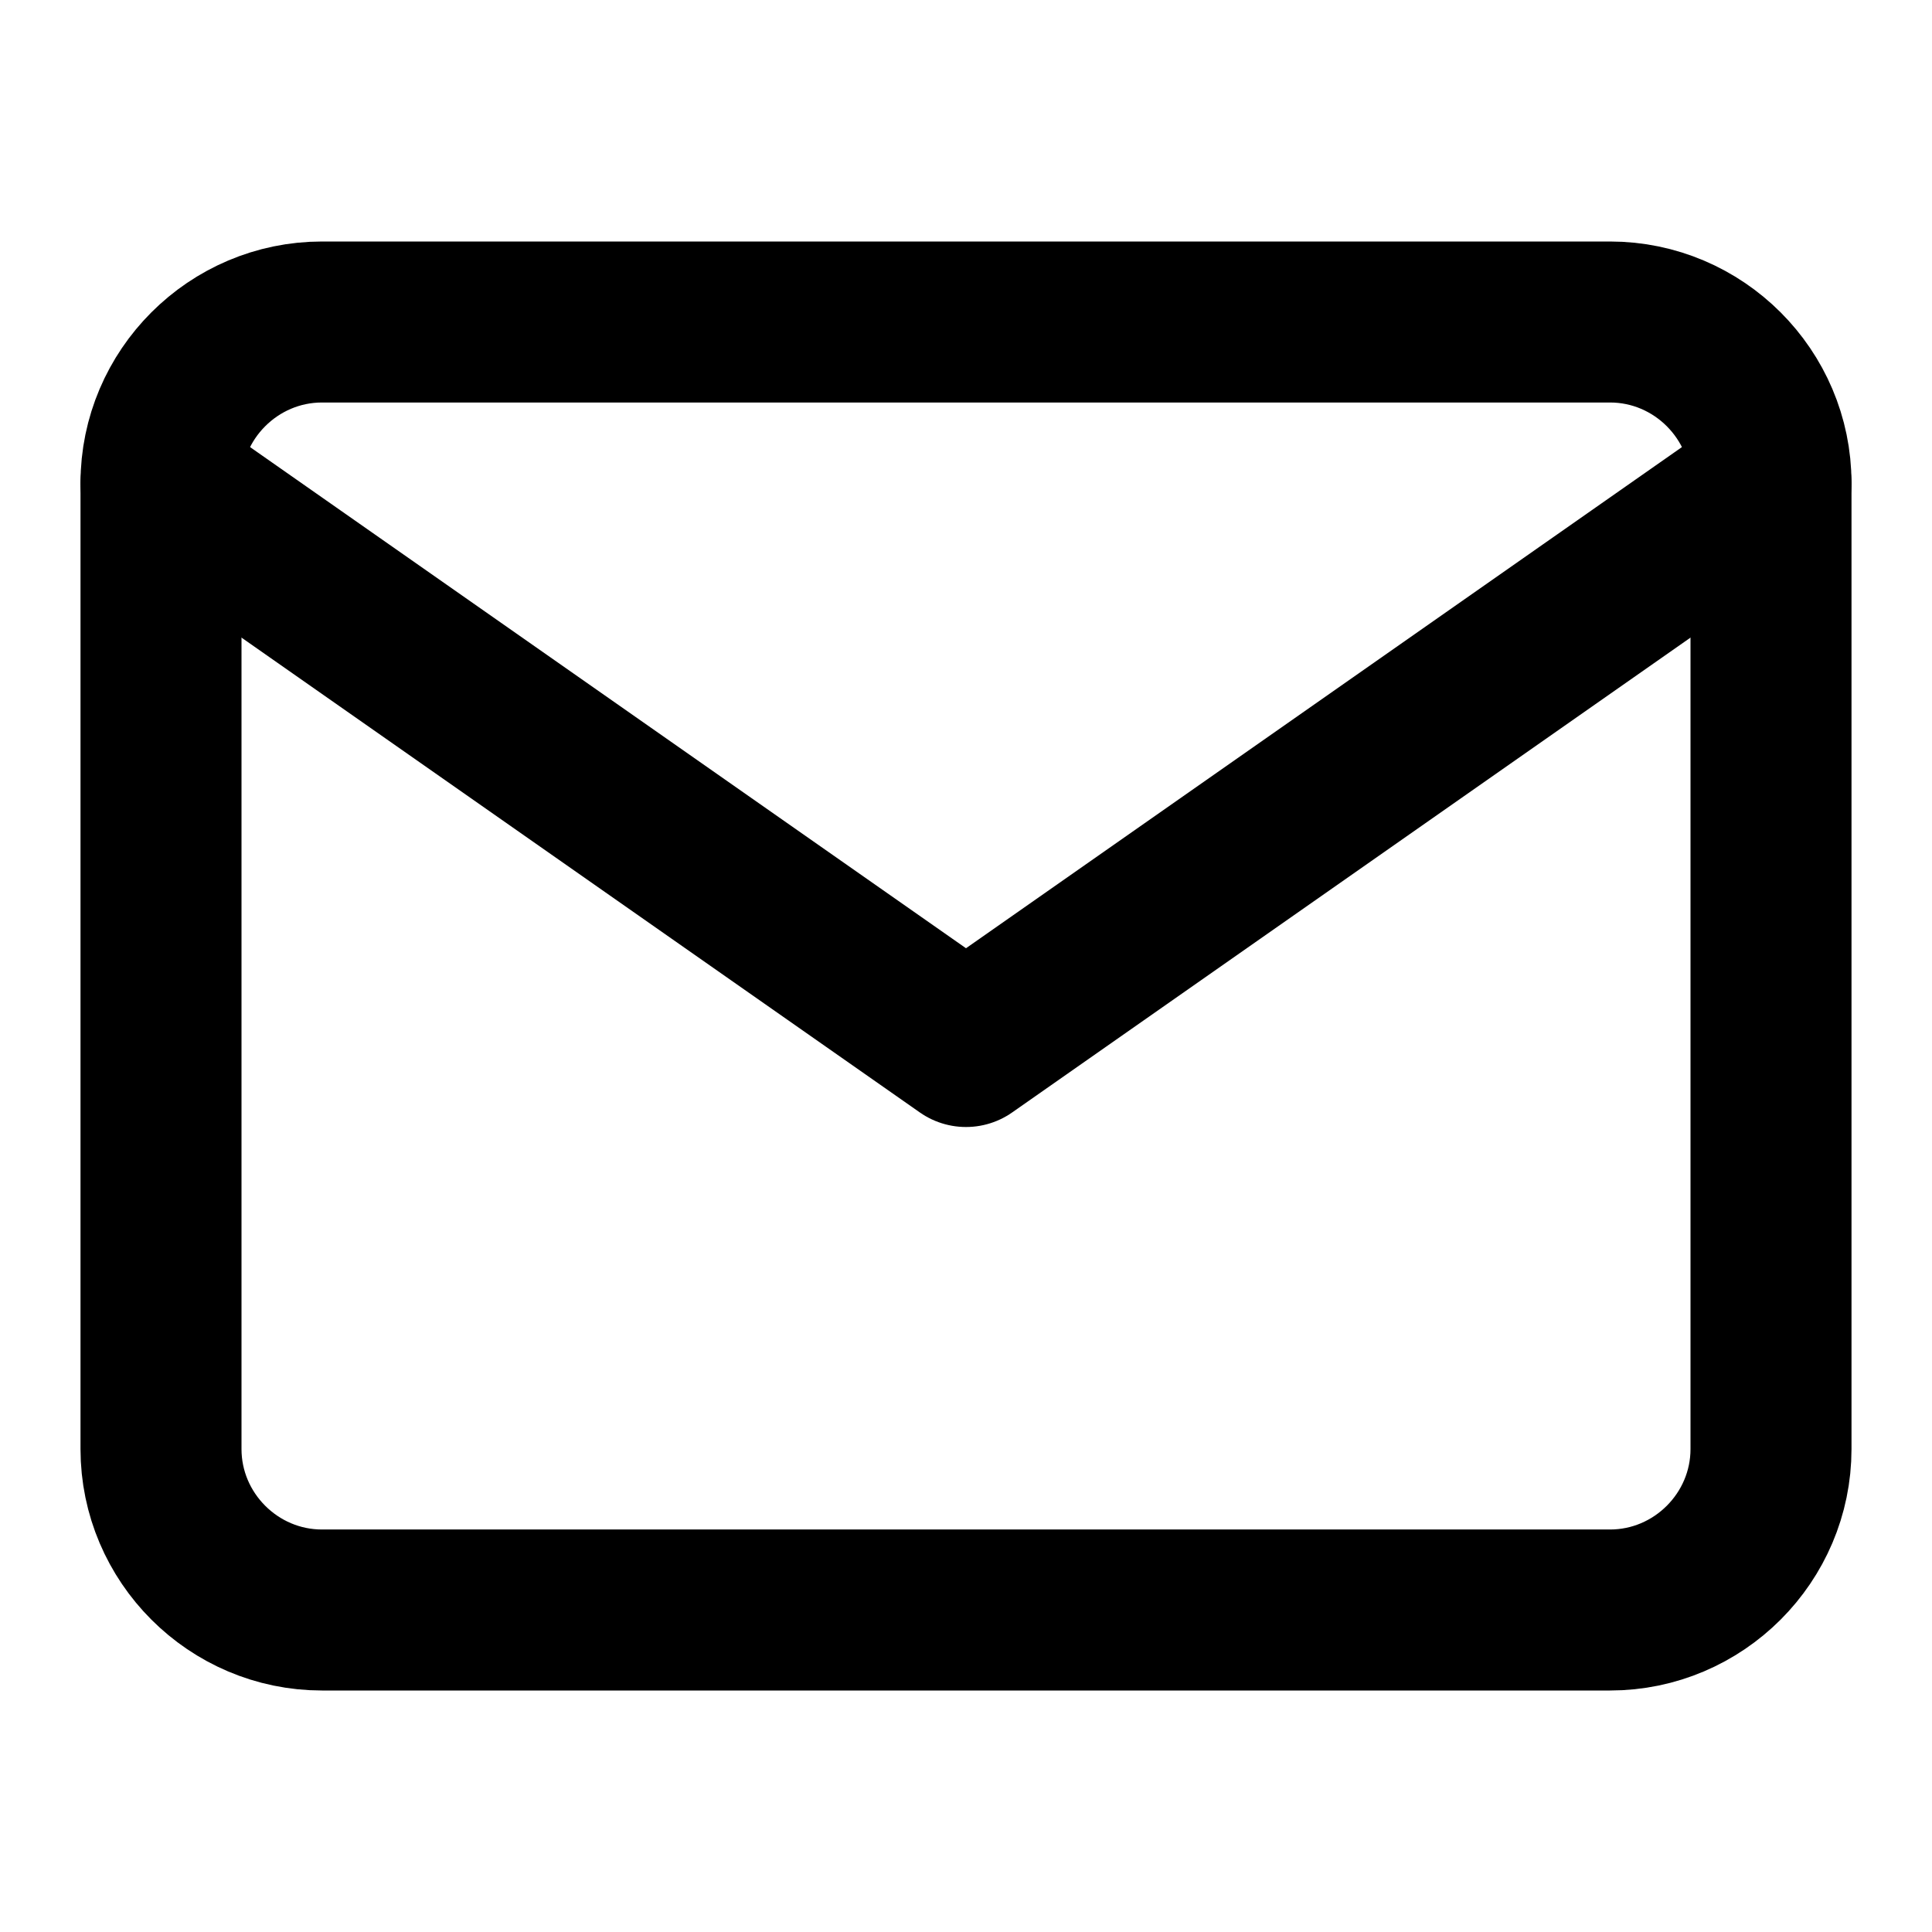
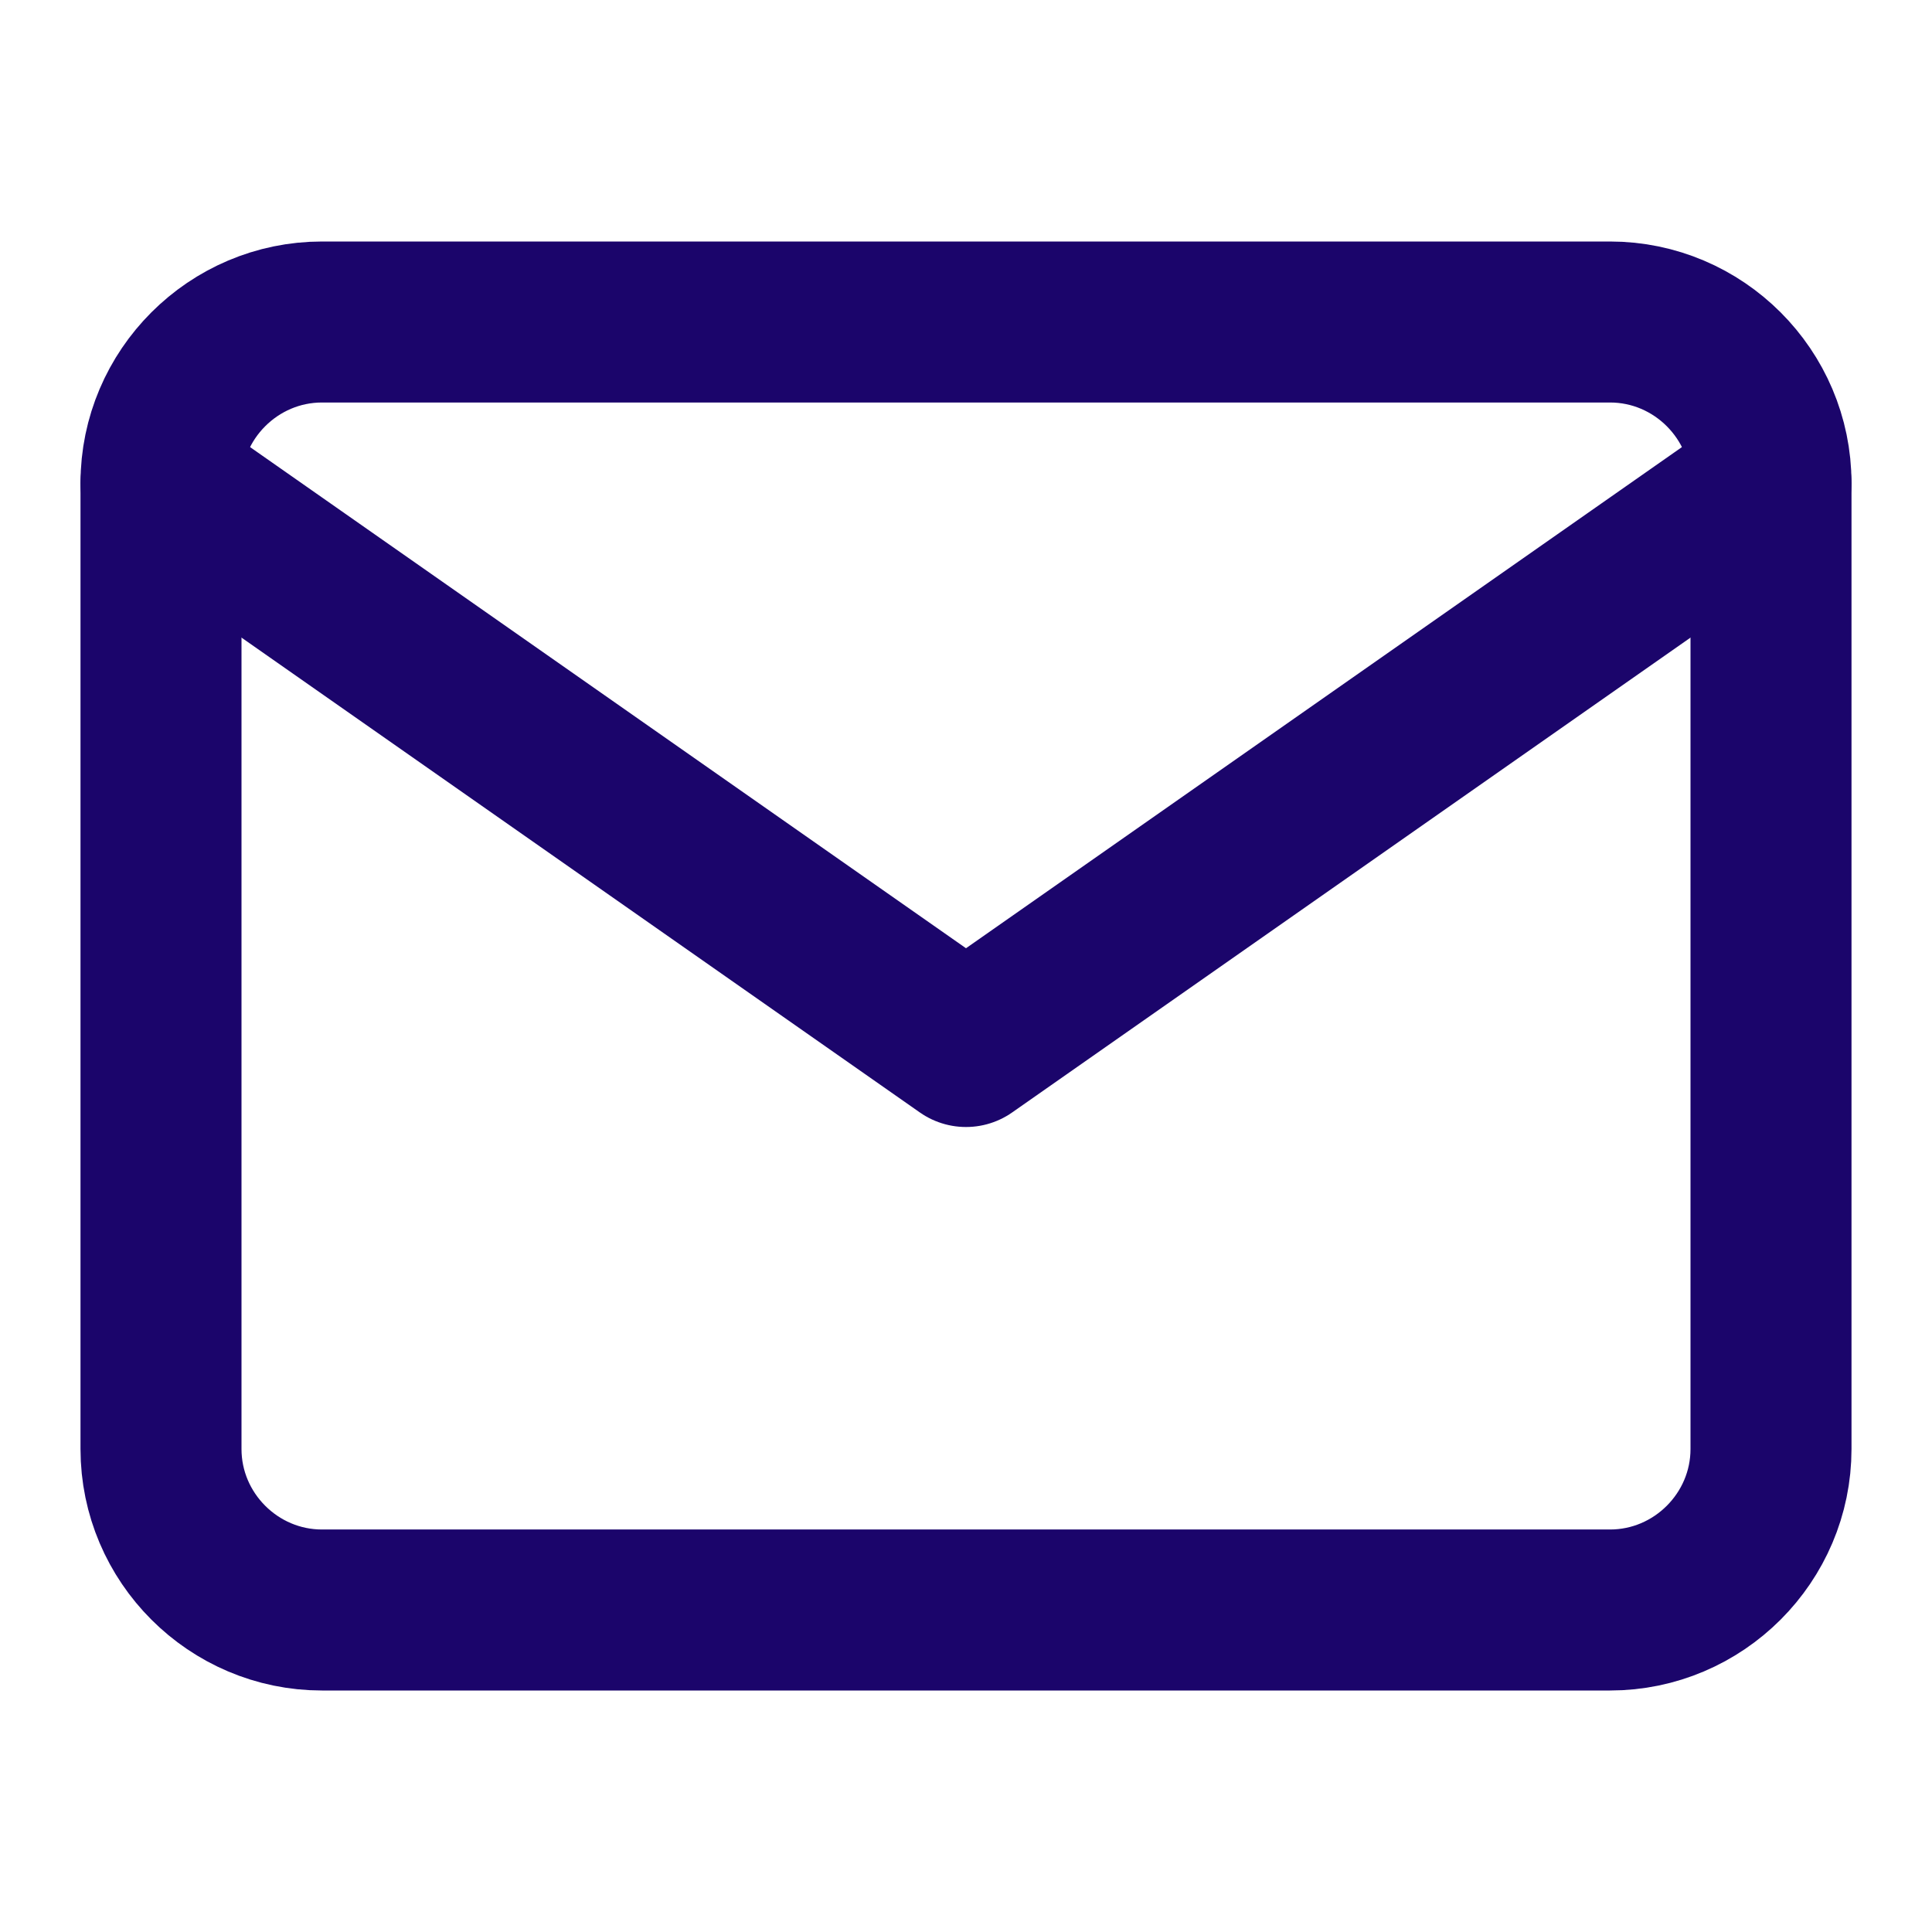
- <svg xmlns="http://www.w3.org/2000/svg" width="24" height="24" viewBox="0 0 24 24" fill="none" stroke="currentColor" stroke-width="2" stroke-linecap="round" stroke-linejoin="round" class="feather feather-mail">
+ <svg xmlns="http://www.w3.org/2000/svg" width="24" height="24" viewBox="0 0 24 24" fill="none" stroke="#1B056B" stroke-width="2" stroke-linecap="round" stroke-linejoin="round" class="feather feather-mail">
  <path d="M4 4h16c1.1 0 2 .9 2 2v12c0 1.1-.9 2-2 2H4c-1.1 0-2-.9-2-2V6c0-1.1.9-2 2-2z" />
  <polyline points="22,6 12,13 2,6" />
</svg>
